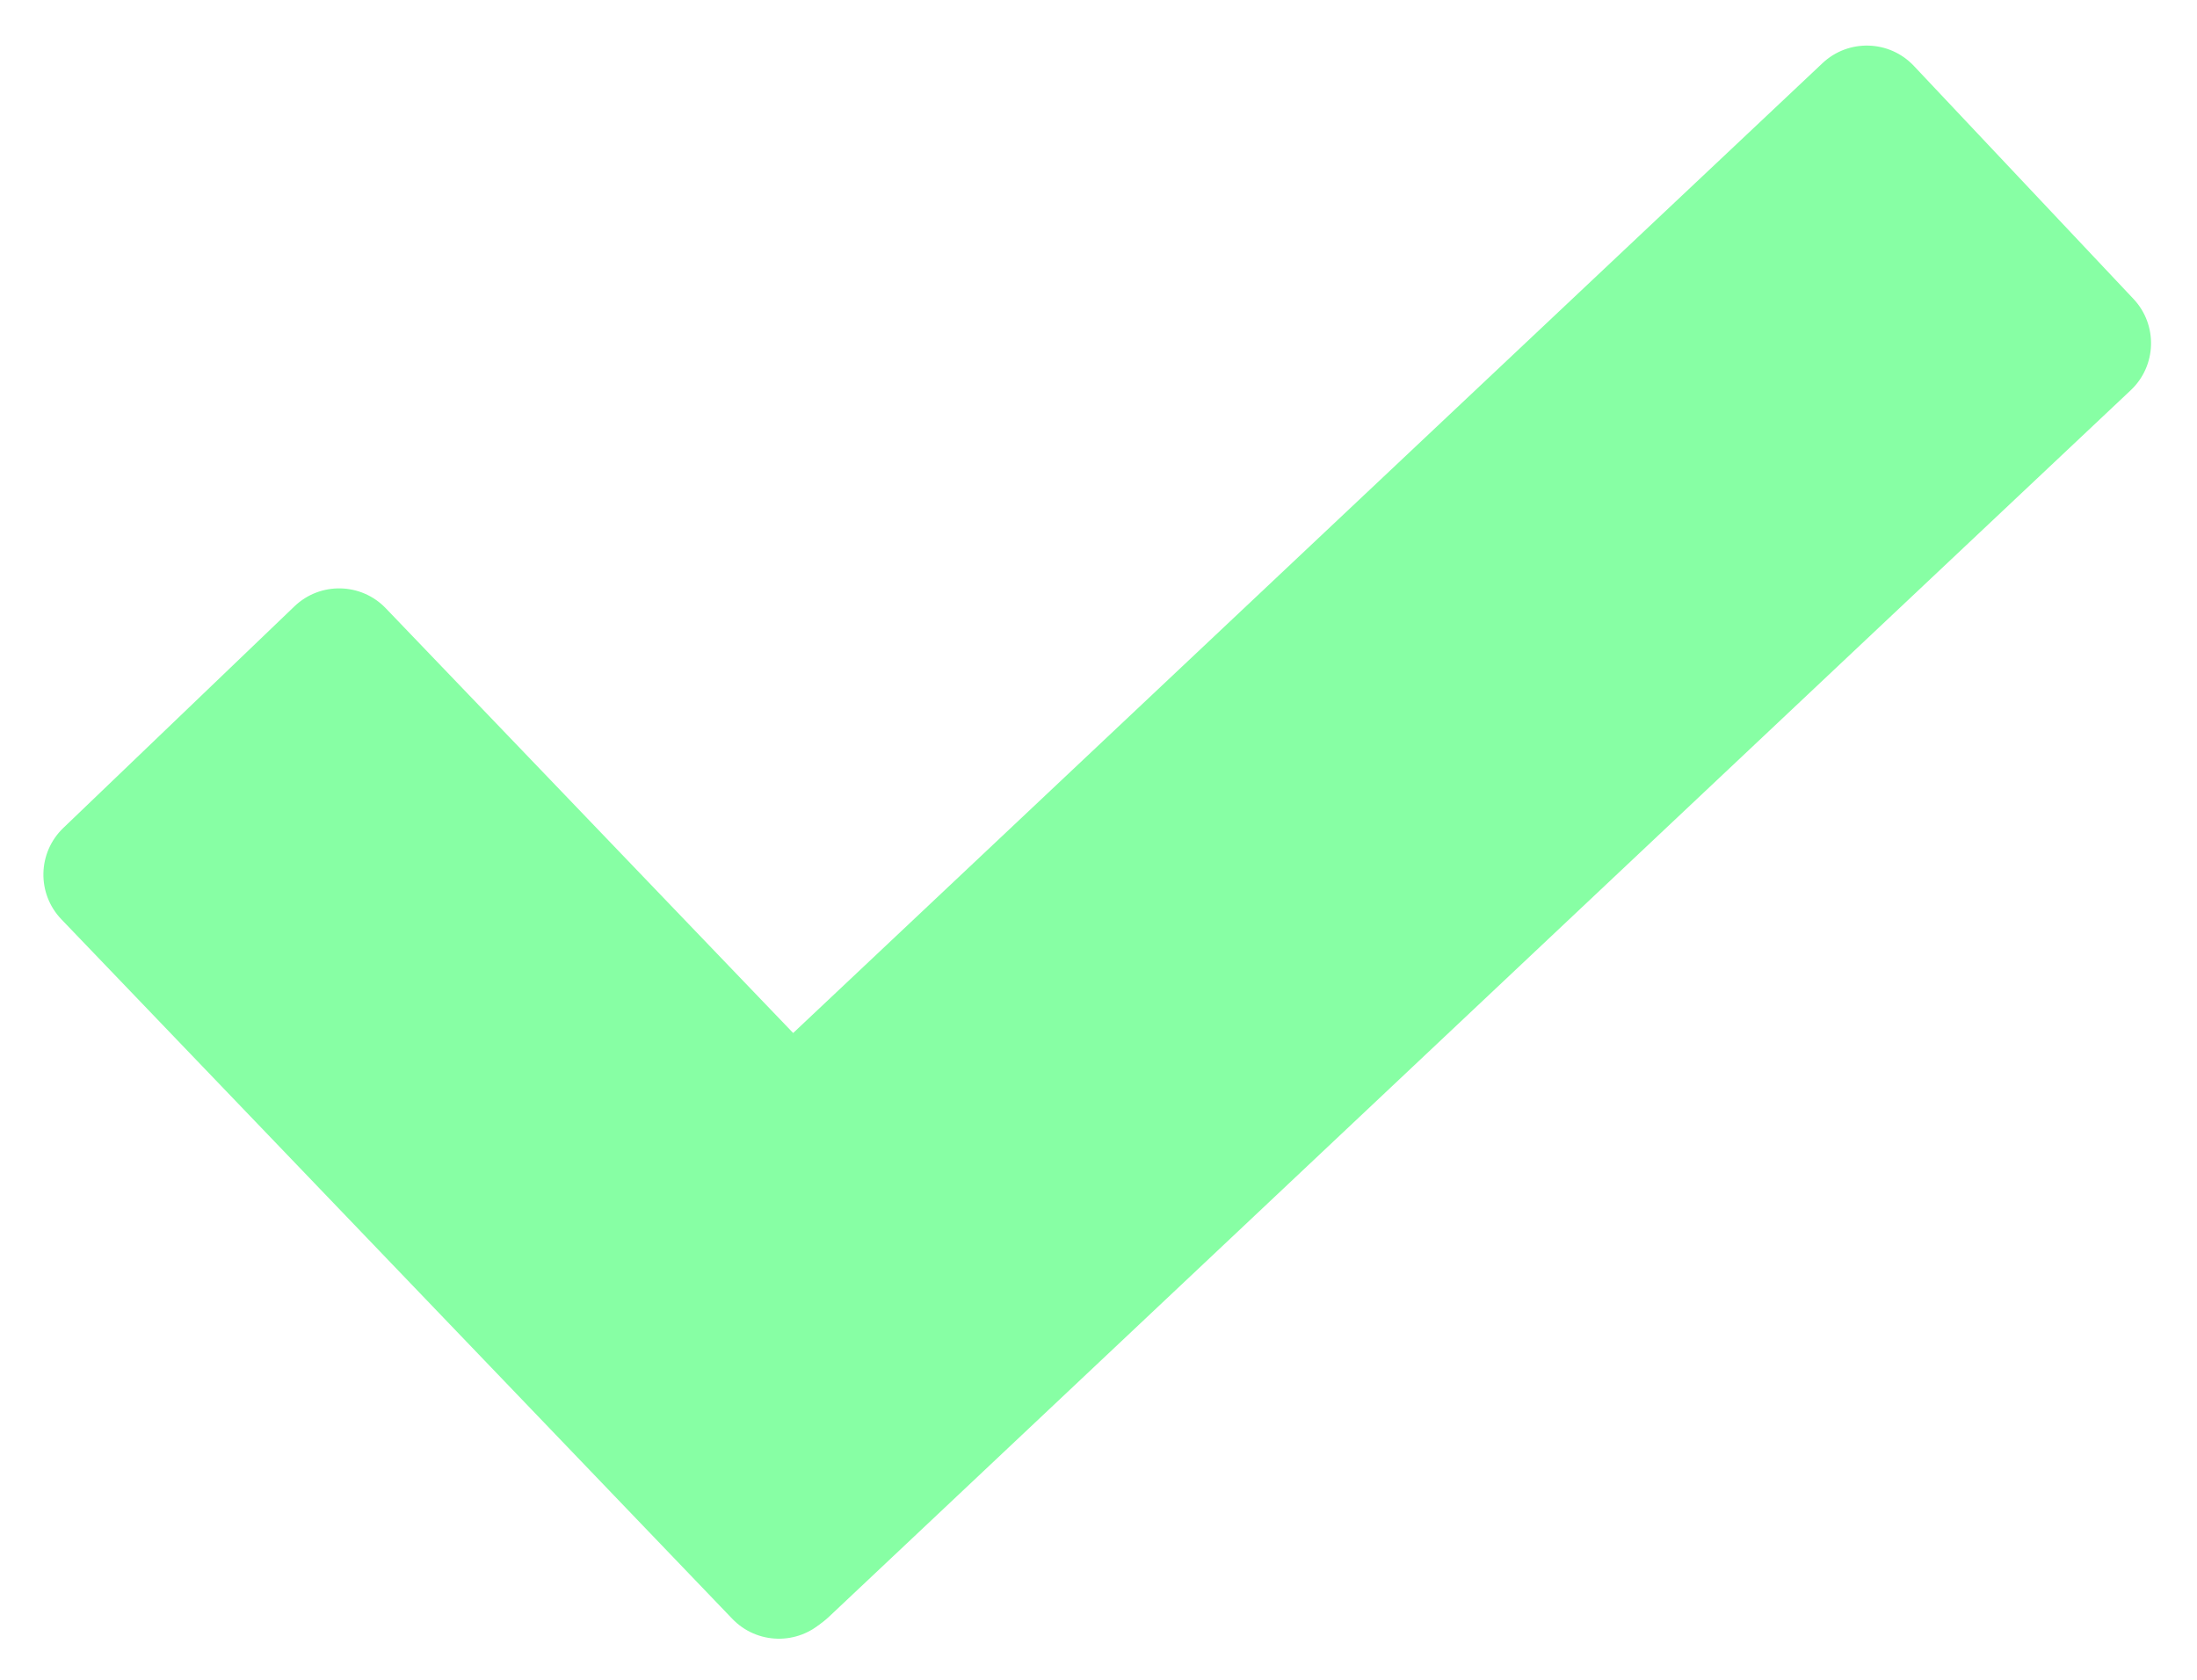
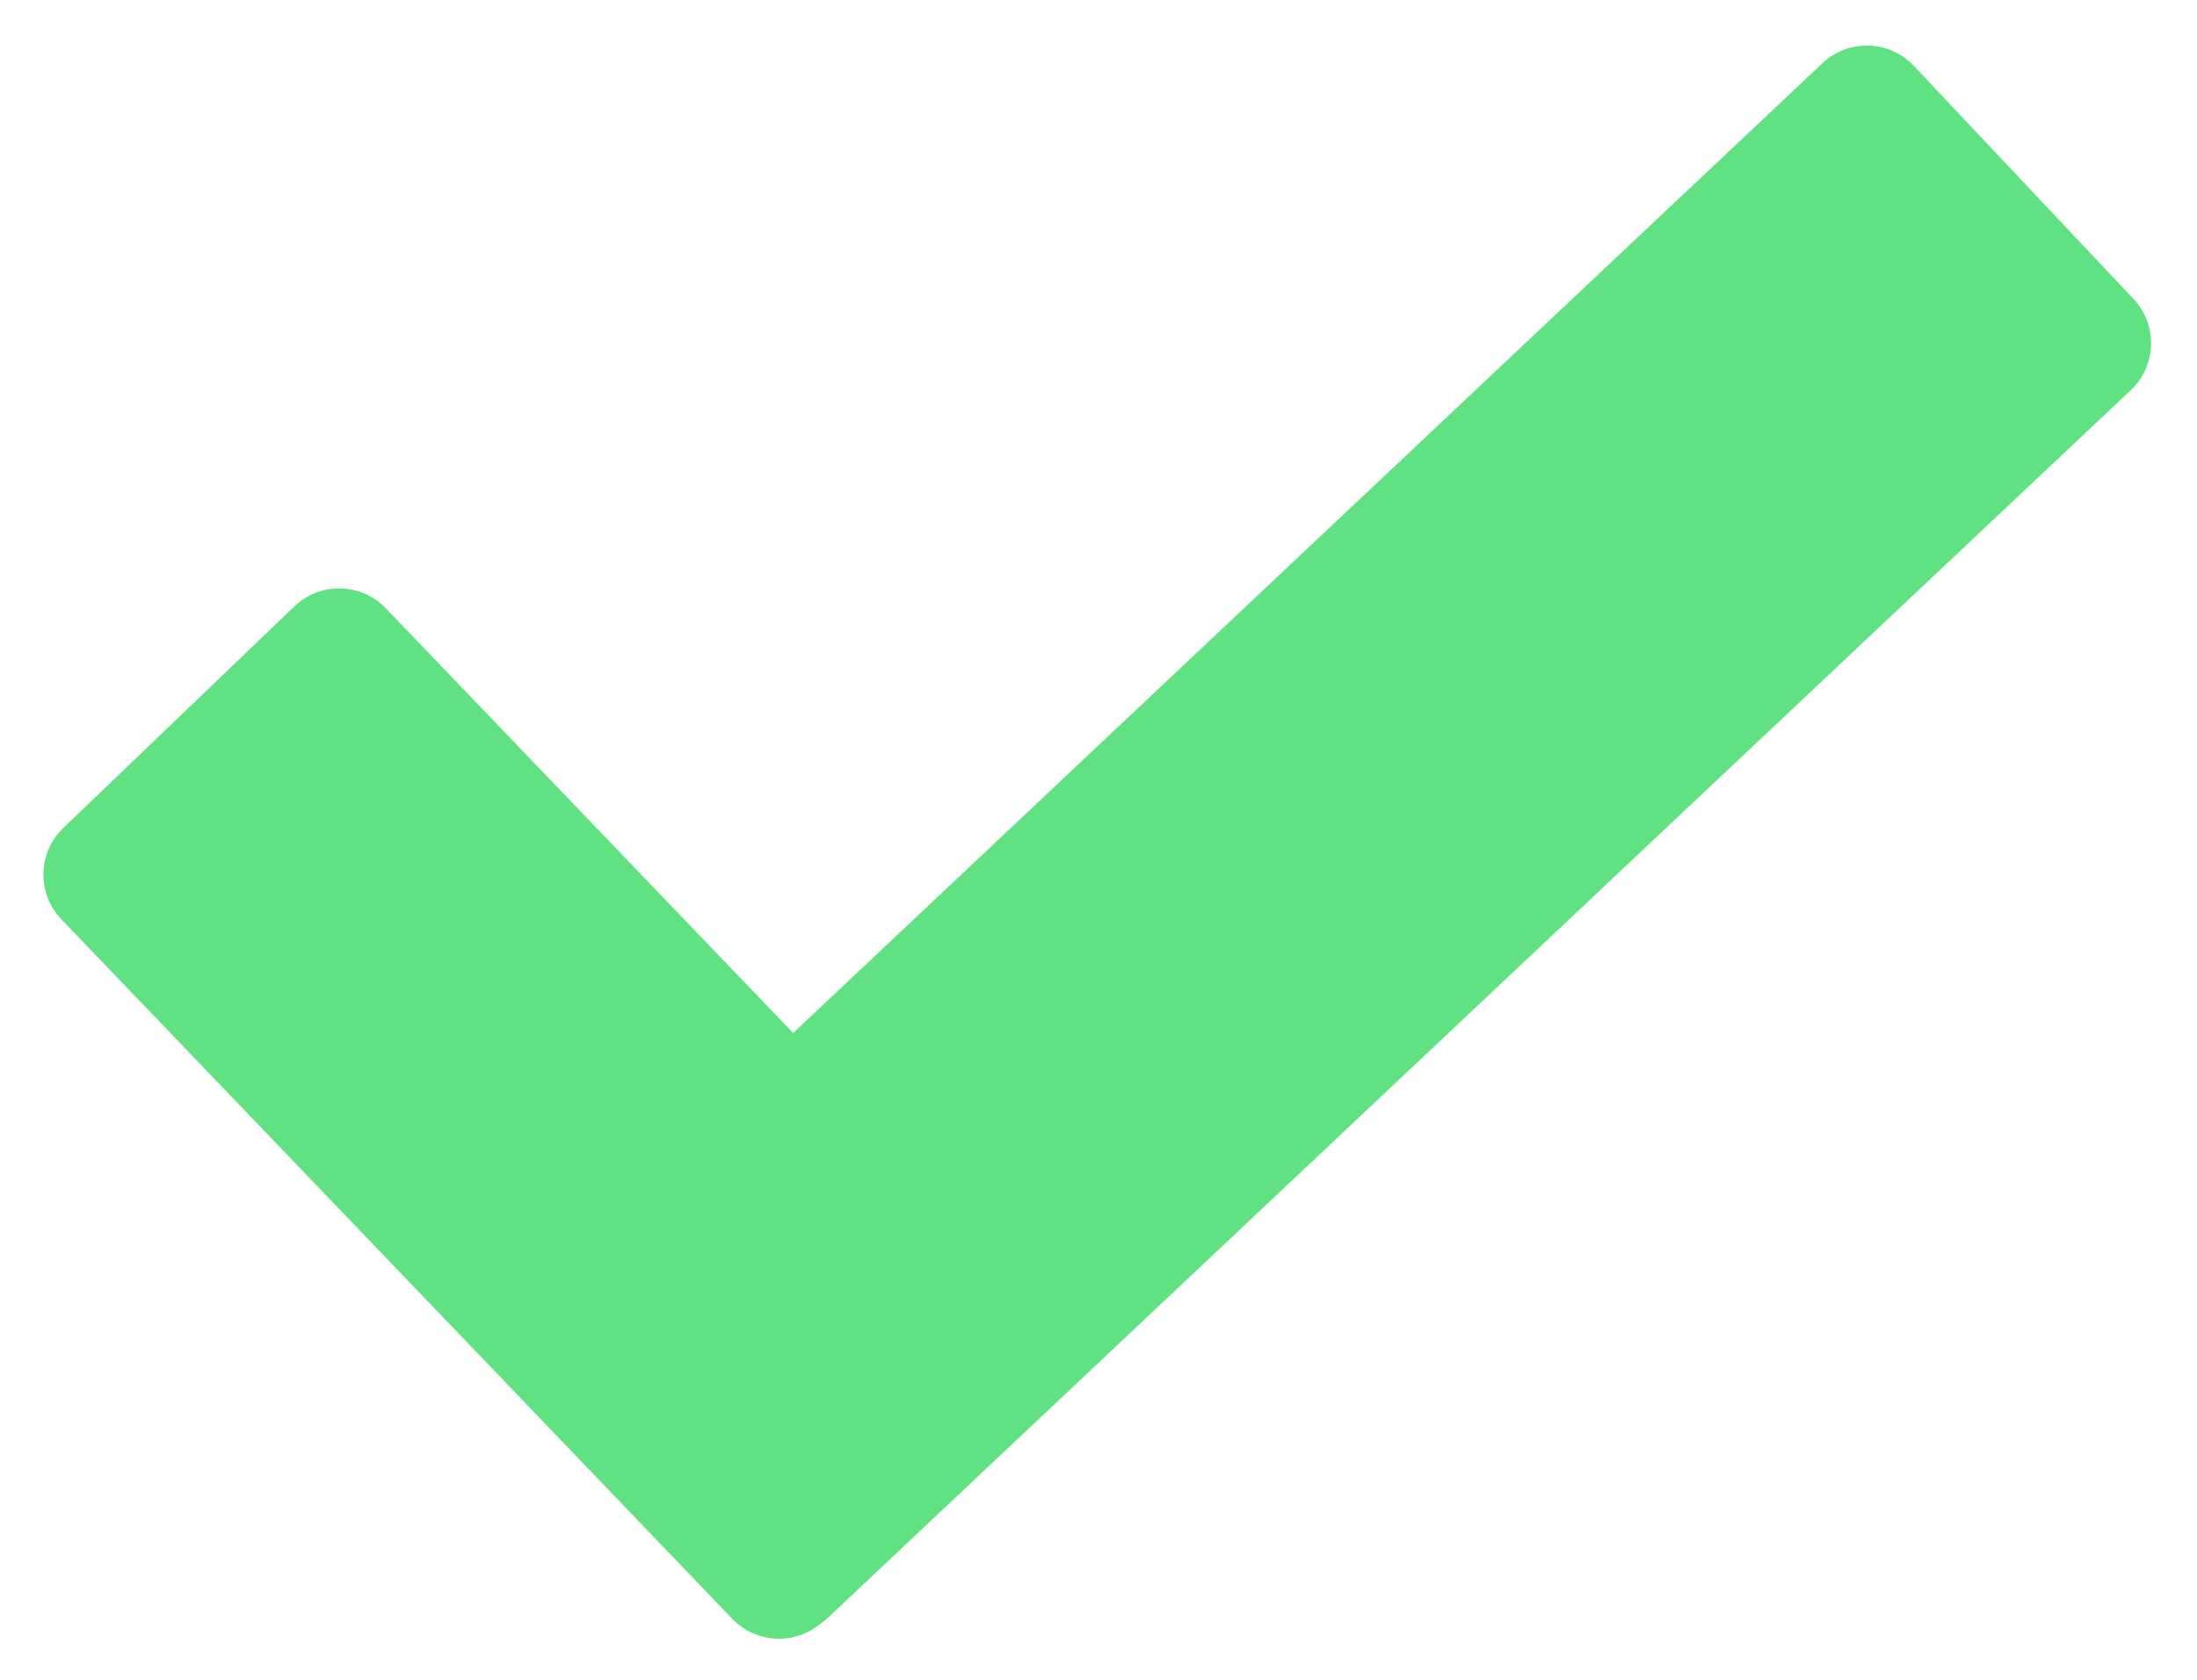
<svg xmlns="http://www.w3.org/2000/svg" width="340" height="260">
-   <rect stroke="#000" rx="10" transform="rotate(46.2 86.51517,172.3553) " id="svg_7" height="69.557" width="170.009" y="137.577" x="1.511" fill-opacity="null" stroke-opacity="null" stroke-width="0" fill="#87ffa4" />
-   <rect stroke="#000" rx="10" transform="rotate(136.7 205.1434,130.032) " id="svg_9" height="69.557" width="296.876" y="95.254" x="56.705" fill-opacity="null" stroke-opacity="null" stroke-width="0" fill="#87ffa4" />
+   <rect stroke="#000" rx="10" transform="rotate(46.2 86.51517,172.3553) " id="svg_7" height="69.557" width="170.009" y="137.577" x="1.511" fill-opacity="null" stroke-opacity="null" stroke-width="0" fill="#60e282" />
+   <rect stroke="#000" rx="10" transform="rotate(136.7 205.1434,130.032) " id="svg_9" height="69.557" width="296.876" y="95.254" x="56.705" fill-opacity="null" stroke-opacity="null" stroke-width="0" fill="#60e282" />
</svg>
